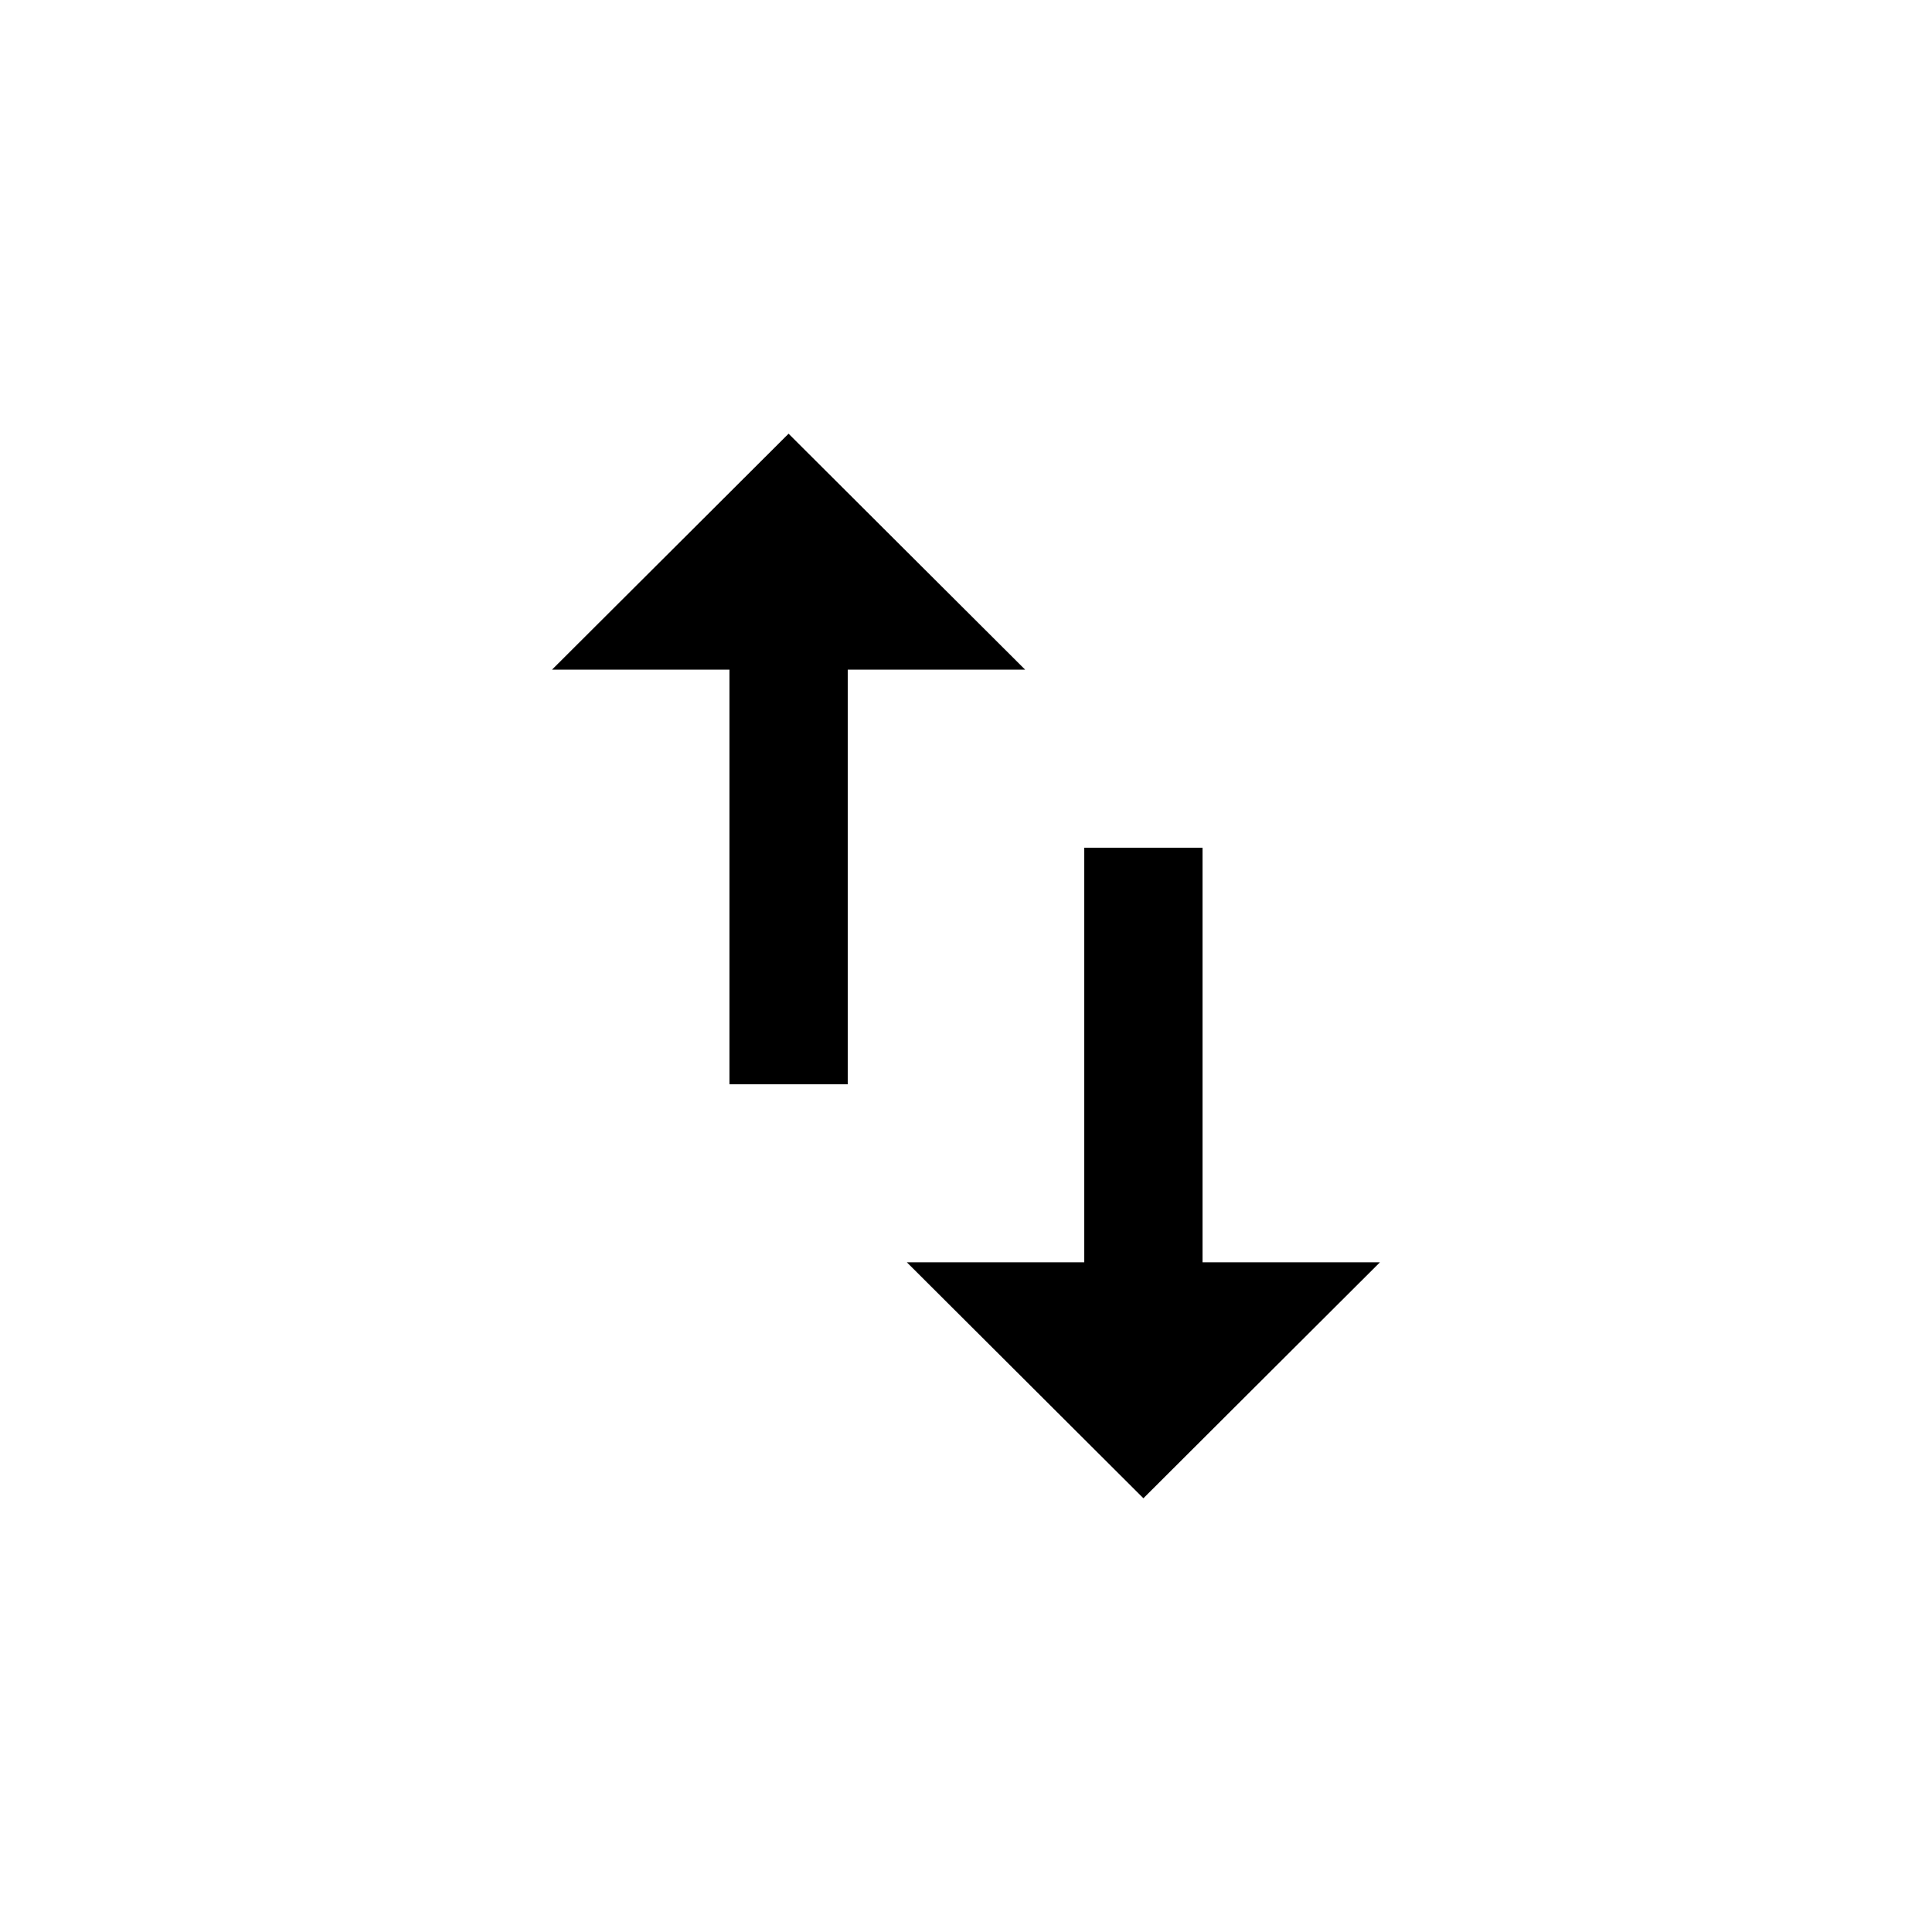
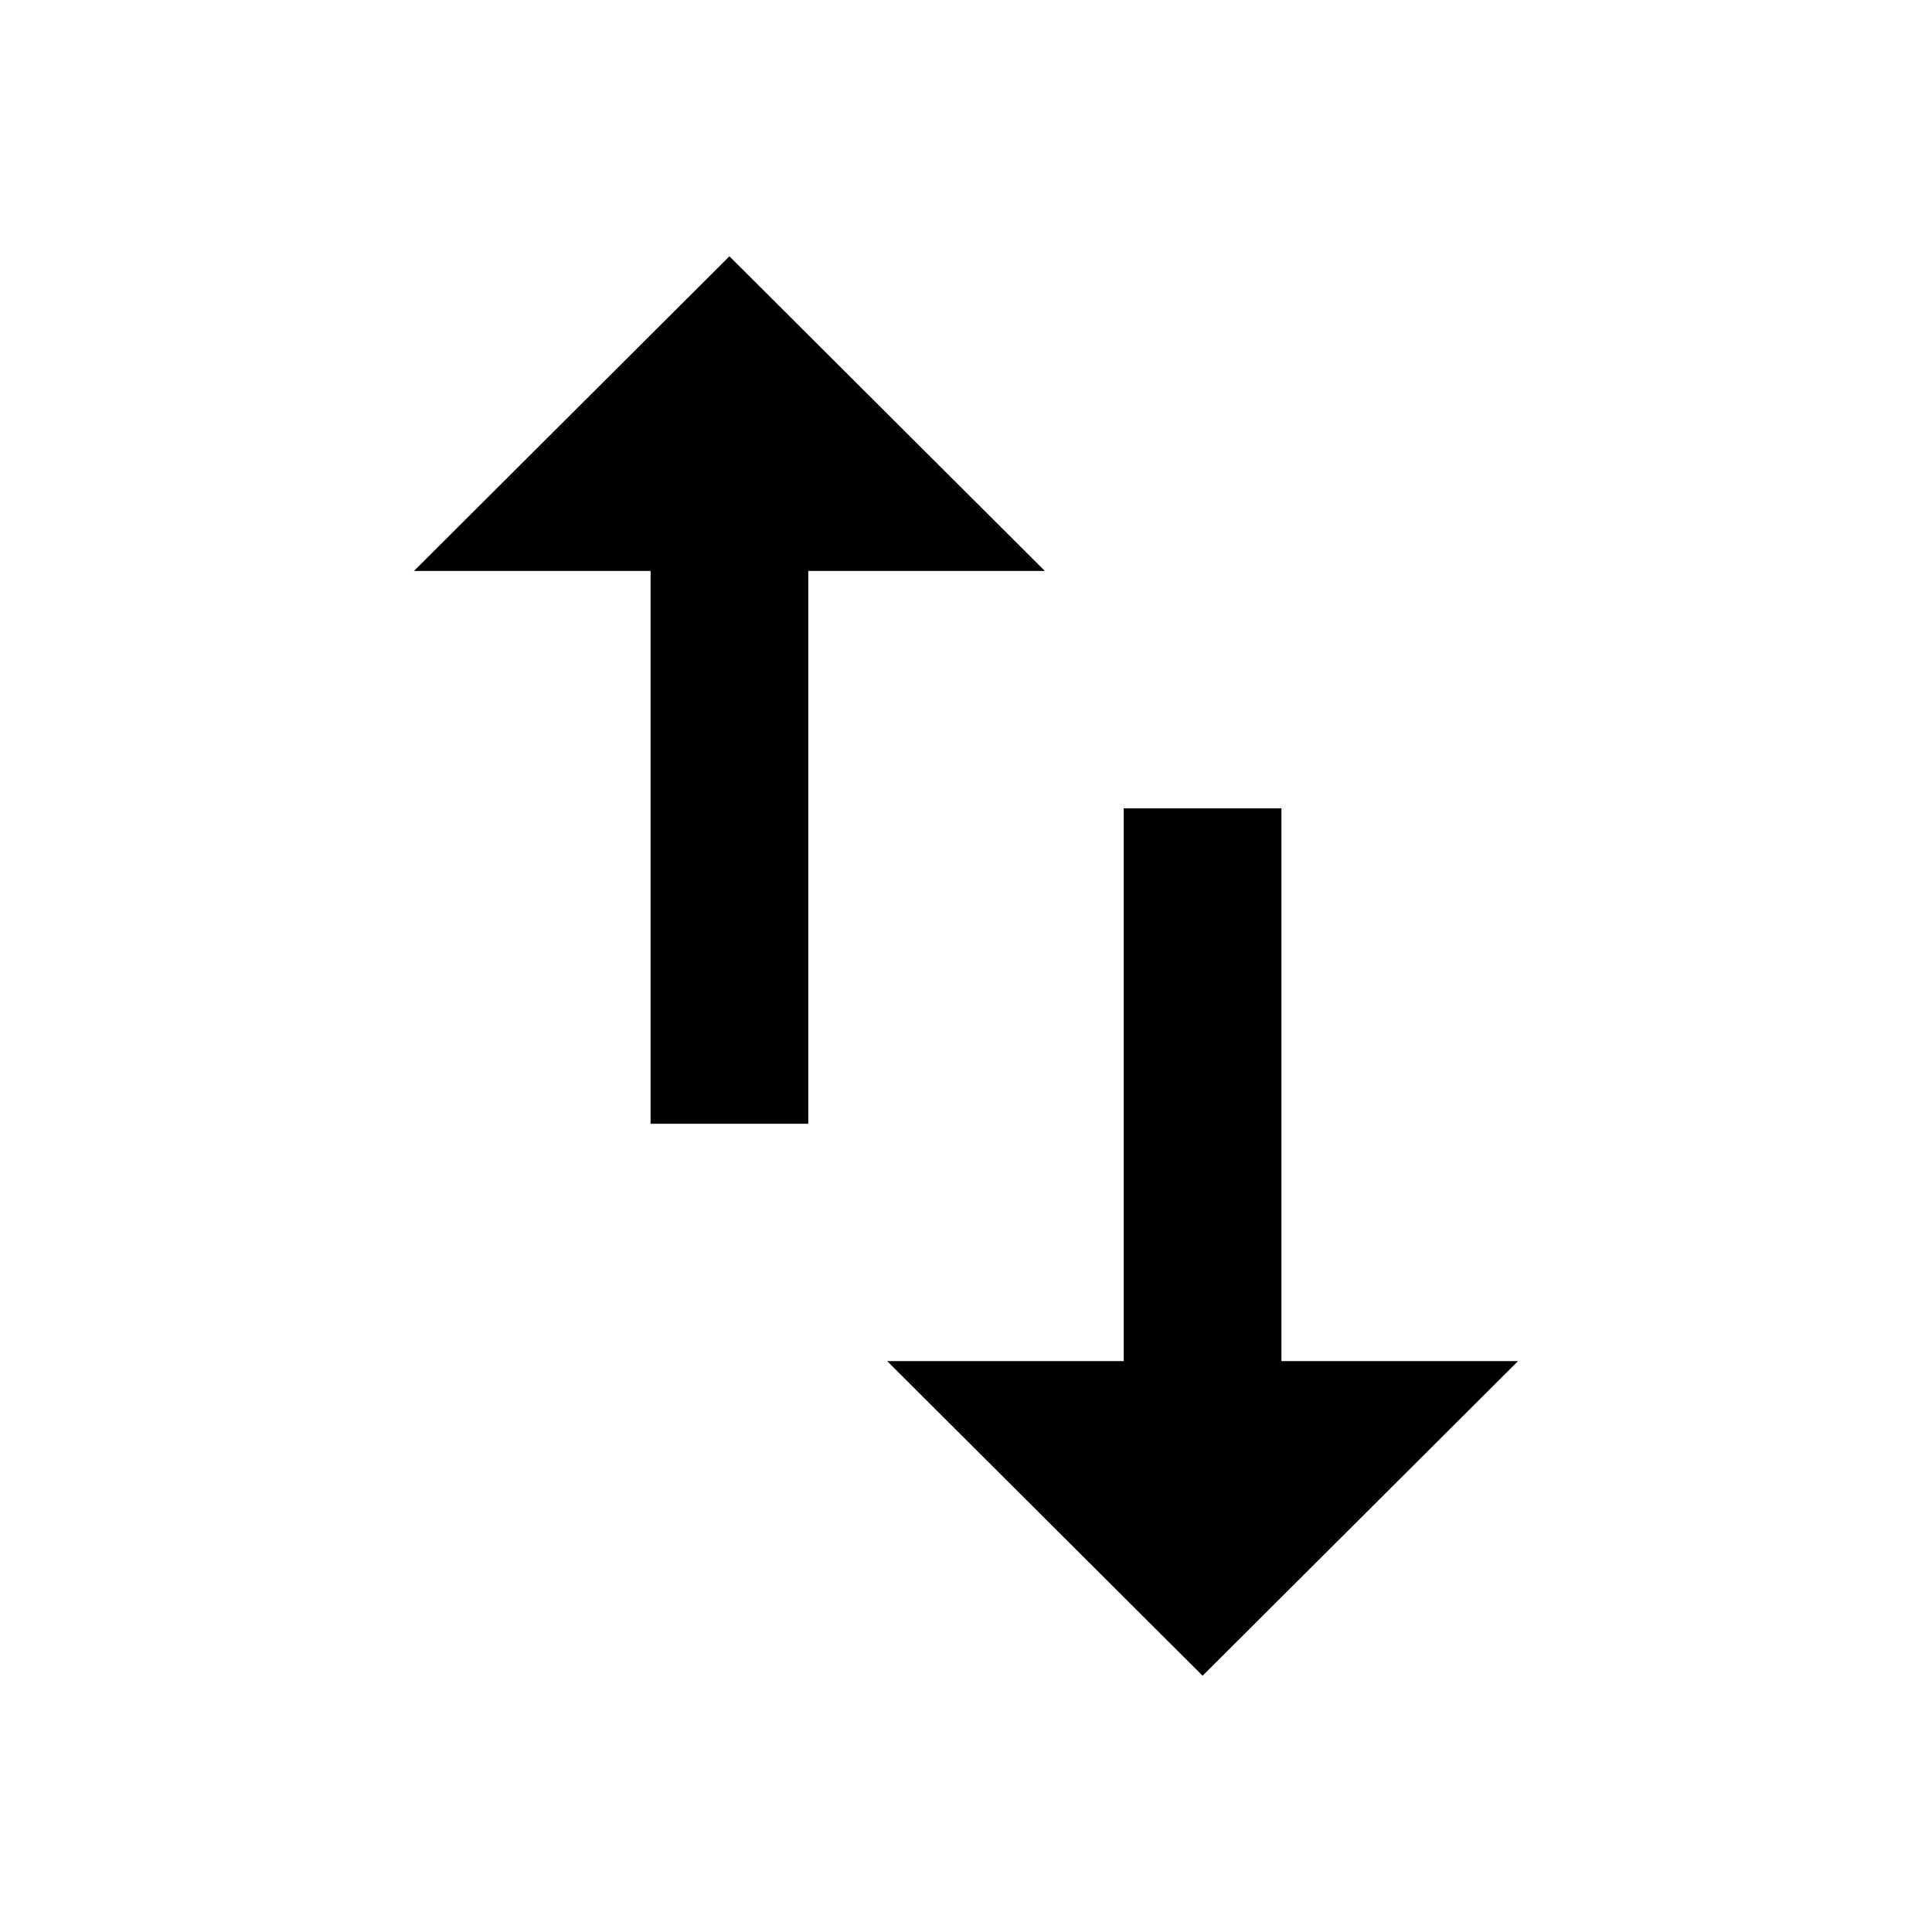
- <svg xmlns="http://www.w3.org/2000/svg" id="svg3676" version="1.1" viewBox="0 0 56 56" height="56" width="56">
+ <svg xmlns="http://www.w3.org/2000/svg" width="56" height="56" viewBox="0 0 56 56" version="1.1" id="svg3676">
  <defs id="defs3680" />
-   <path style="stroke-width:1.714" id="path3672" d="M 22.857,12.571 16,19.411 h 5.143 v 12.017 h 3.429 V 19.411 h 5.143 z m 12,24.017 V 24.571 h -3.429 v 12.017 h -5.143 l 6.857,6.84 6.857,-6.84 z" />
-   <path id="path3674" fill="none" d="M 0,0 H 24 V 24 H 0 Z" />
+   <path d="M 21.143,7.429 12,16.549 h 6.857 v 16.023 h 4.571 V 16.549 h 6.857 z m 16,32.023 V 23.429 h -4.571 v 16.023 h -6.857 l 9.143,9.12 9.143,-9.12 z" id="path3672" style="stroke-width:2.286" />
+   <path d="M 0,0 H 24 V 24 H 0 Z" fill="none" id="path3674" />
</svg>
